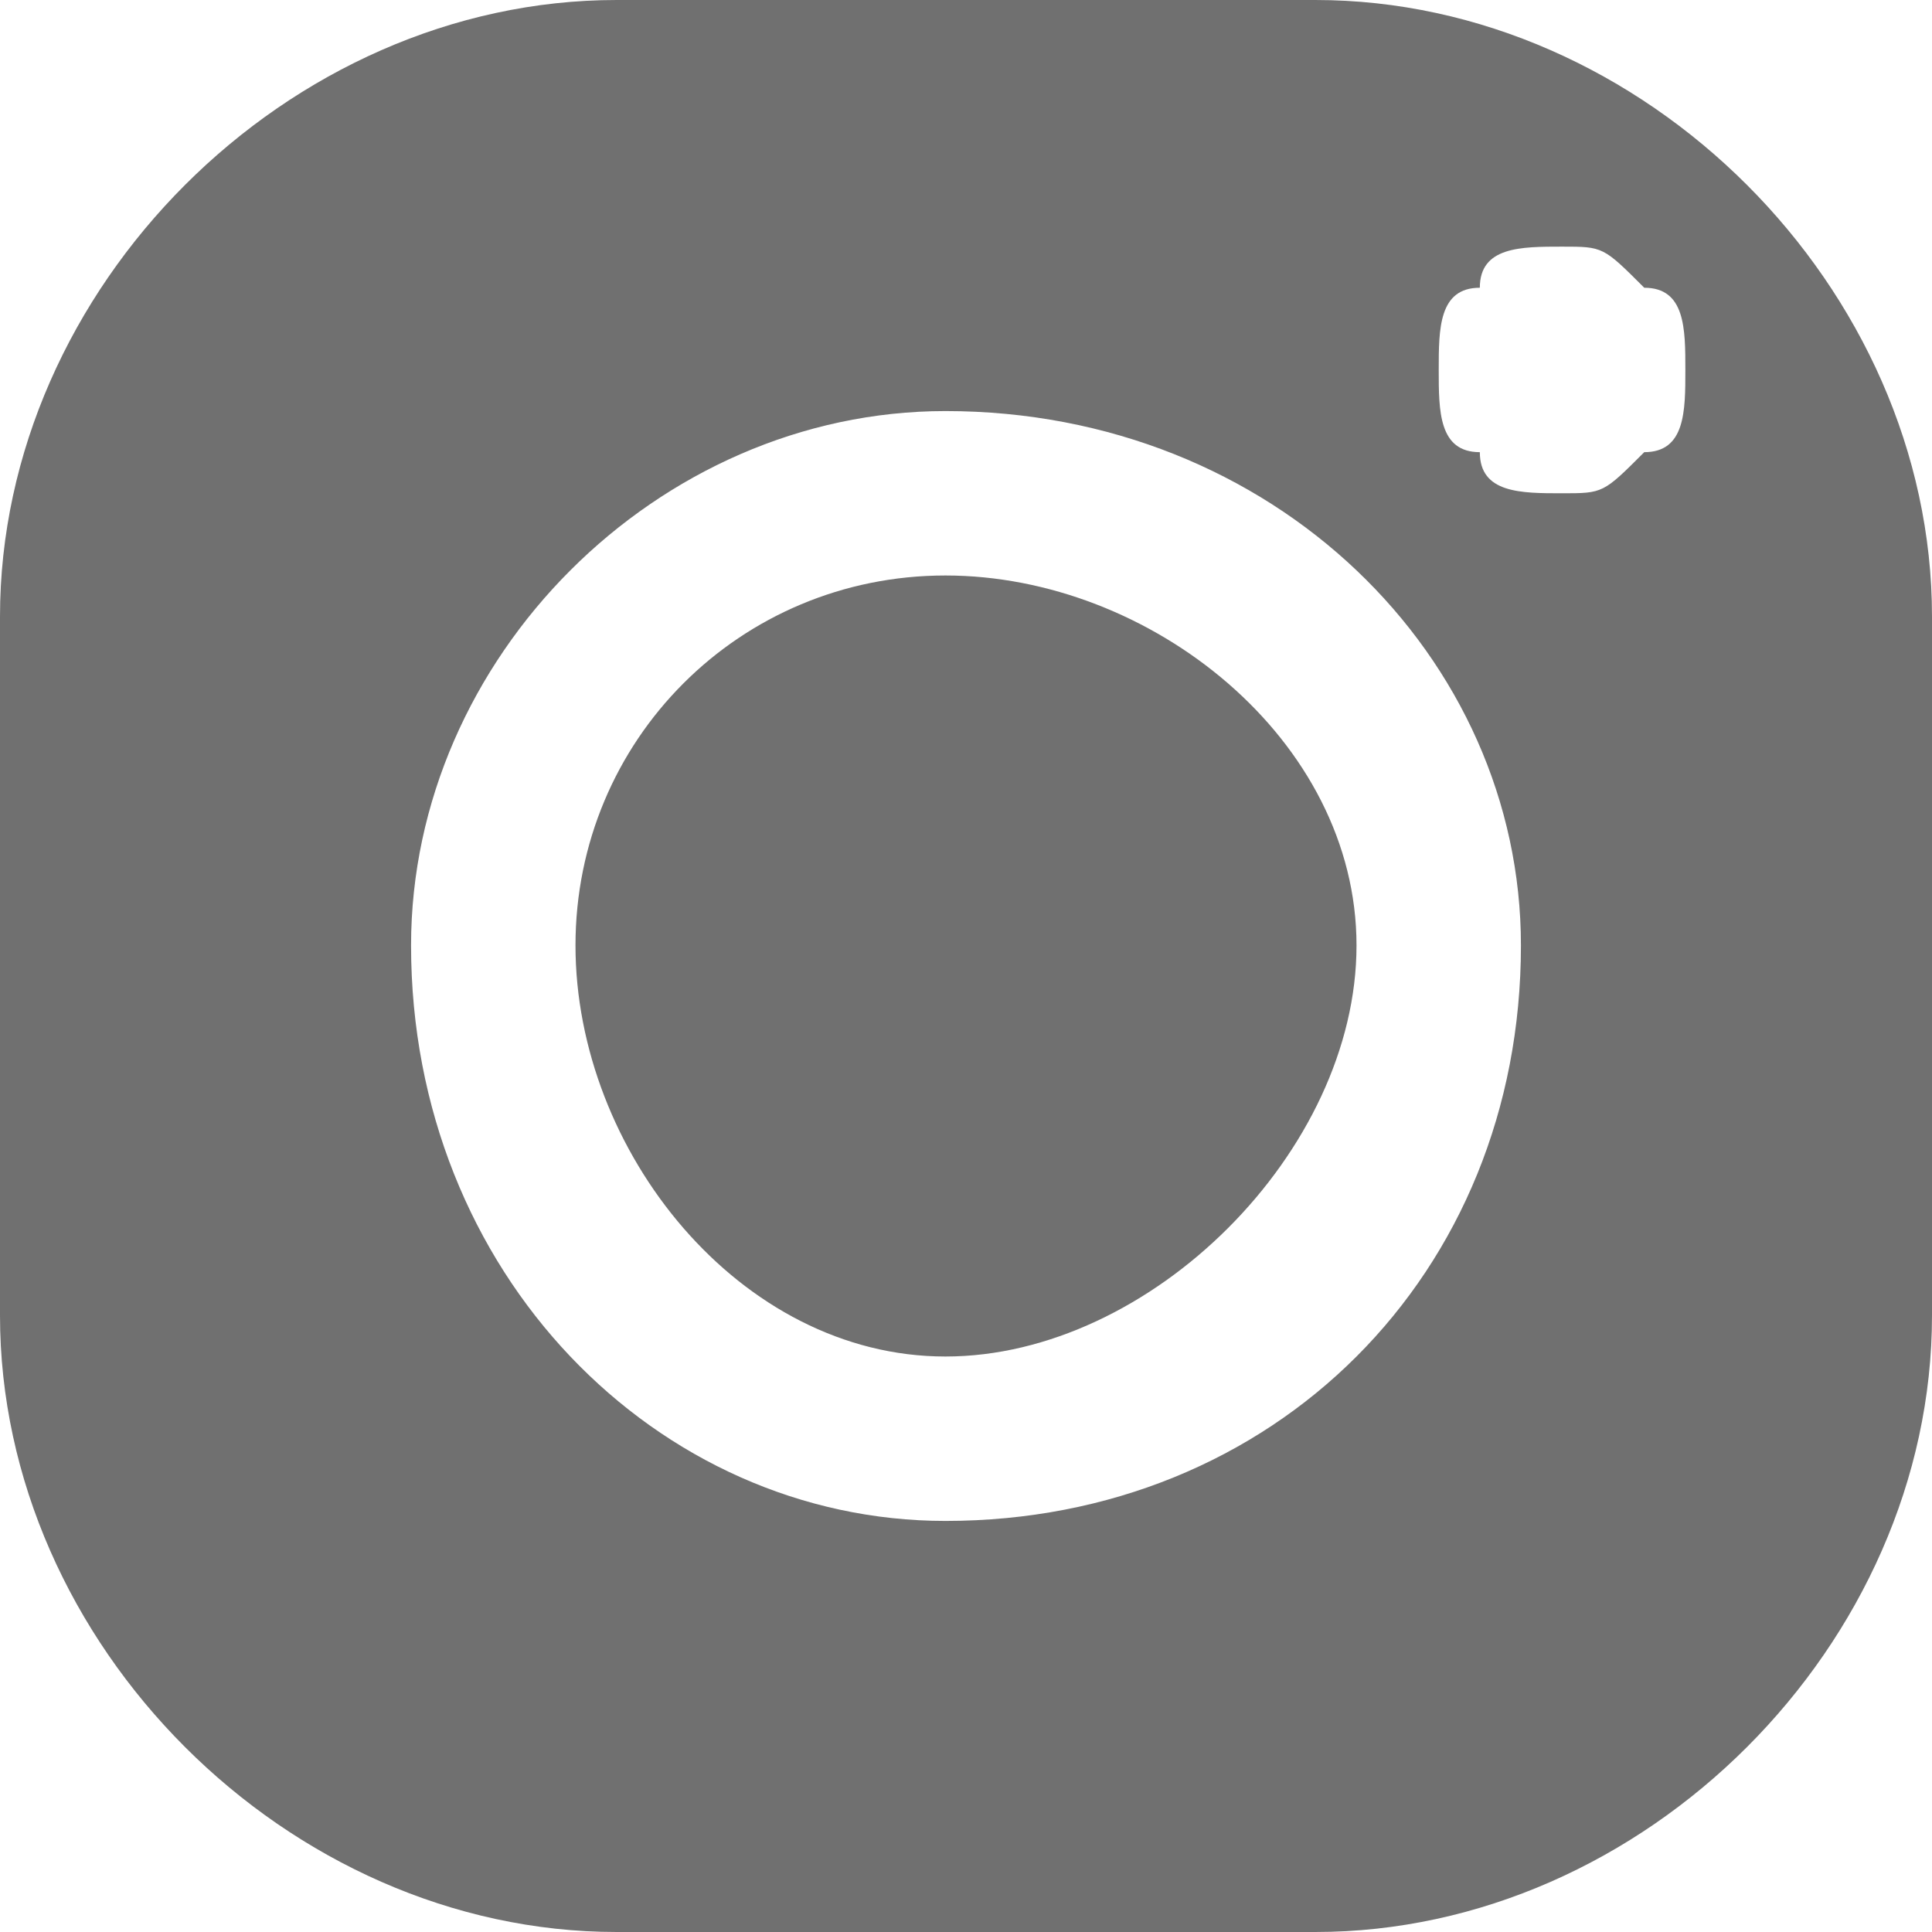
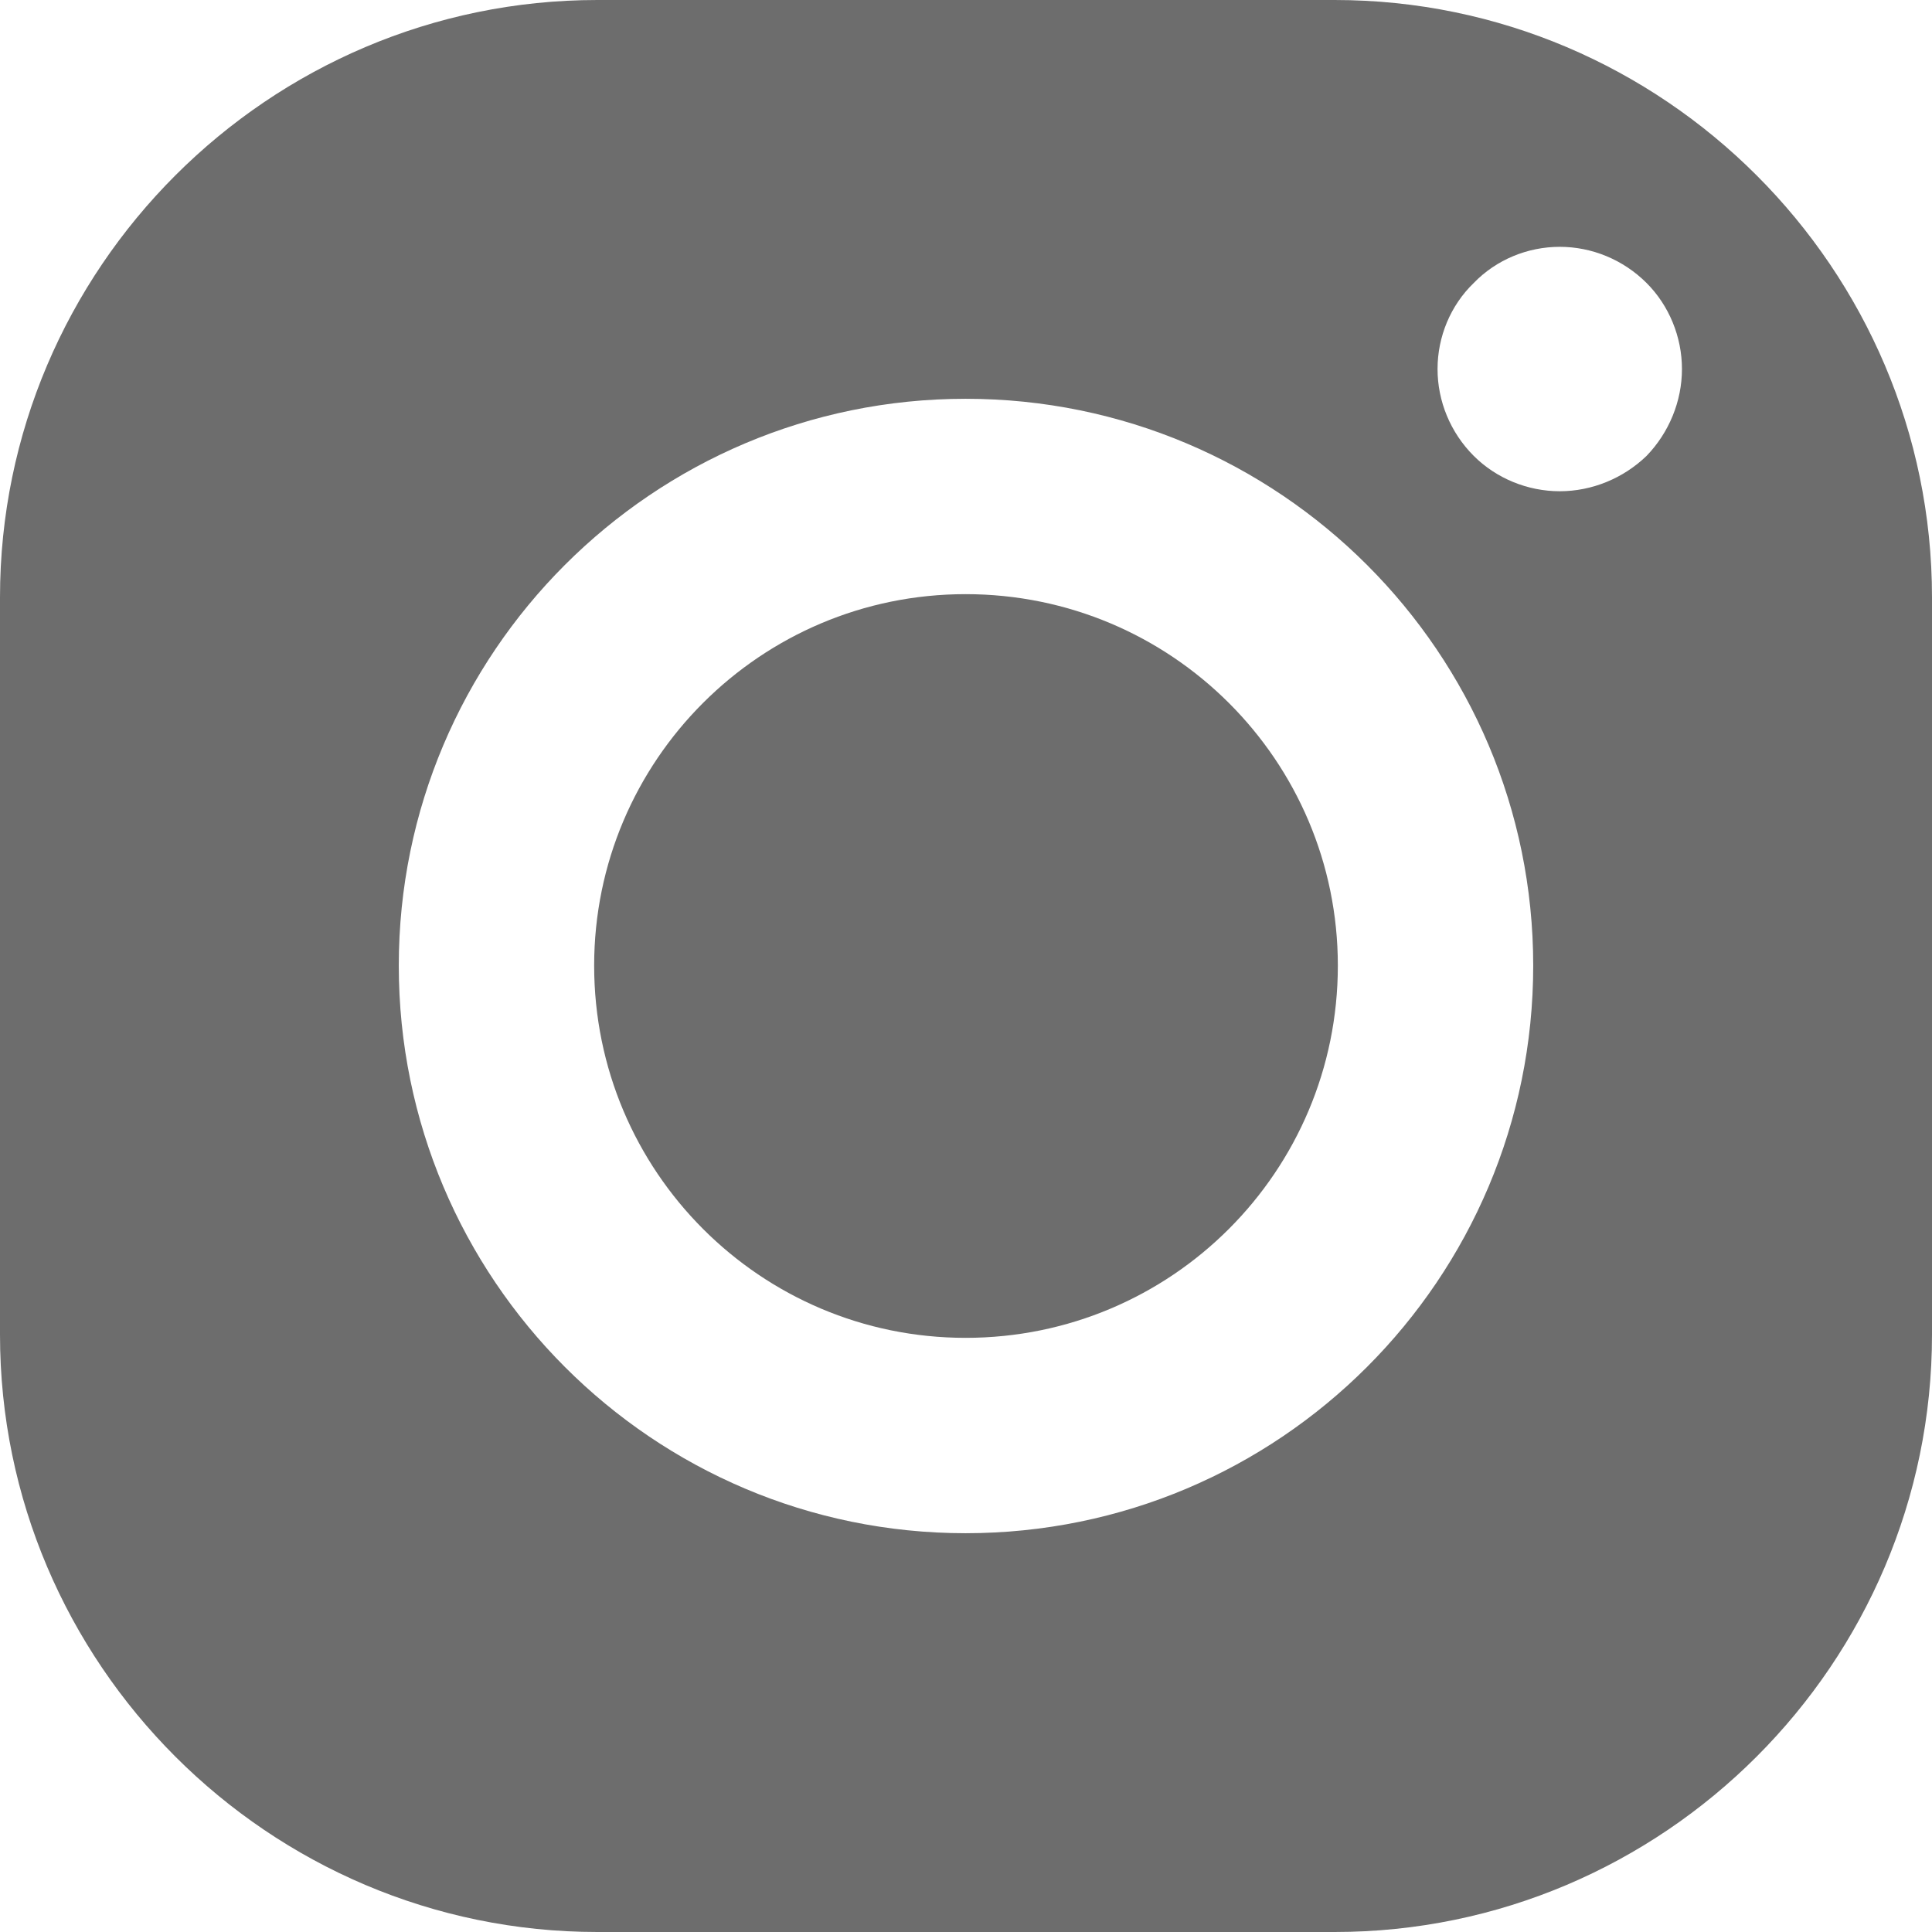
- <svg xmlns="http://www.w3.org/2000/svg" xml:space="preserve" width="7.946mm" height="7.946mm" version="1.1" style="shape-rendering:geometricPrecision; text-rendering:geometricPrecision; image-rendering:optimizeQuality; fill-rule:evenodd; clip-rule:evenodd" viewBox="0 0 47 47">
+ <svg xmlns="http://www.w3.org/2000/svg" xml:space="preserve" width="56.85mm" height="56.85mm" version="1.1" style="shape-rendering:geometricPrecision; text-rendering:geometricPrecision; image-rendering:optimizeQuality; fill-rule:evenodd; clip-rule:evenodd" viewBox="0 0 2403 2403">
  <defs>
    <style type="text/css">
   
-     .fil0 {fill:#707070}
+     .fil0 {fill:#6D6D6D}
   
  </style>
  </defs>
  <g id="Слой_x0020_1">
-     <path class="fil0" d="M15 0l17 0c8,0 15,7 15,15l0 17c0,8 -7,15 -15,15l-17 0c-8,0 -15,-7 -15,-15l0 -17c0,-8 7,-15 15,-15zm23 6c-1,0 -2,0 -2,1 -1,0 -1,1 -1,2 0,1 0,2 1,2 0,1 1,1 2,1 1,0 1,0 2,-1 1,0 1,-1 1,-2 0,-1 0,-2 -1,-2 -1,-1 -1,-1 -2,-1zm-15 4c-7,0 -13,6 -13,13 0,8 6,14 13,14 8,0 14,-6 14,-14 0,-7 -6,-13 -14,-13zm0 23c-5,0 -9,-5 -9,-10 0,-5 4,-9 9,-9 5,0 10,4 10,9 0,5 -5,10 -10,10z" />
+     <path class="fil0" d="M743 0l917 0c409,0 743,334 743,743l0 917c0,409 -334,743 -743,743l-917 0c-409,0 -743,-334 -743,-743l0 -917c0,-409 334,-743 743,-743zm1197 307c-40,0 -79,16 -107,45 -29,28 -45,67 -45,107 0,40 16,79 45,108 28,28 67,44 107,44 40,0 79,-16 108,-44 28,-29 44,-68 44,-108 0,-40 -16,-79 -44,-107 -29,-29 -68,-45 -108,-45zm-739 189c-389,0 -705,316 -705,705 0,390 316,706 705,706 390,0 706,-316 706,-706 0,-389 -316,-705 -706,-705zm0 1168c-255,0 -462,-207 -462,-463 0,-255 207,-462 462,-462 256,0 463,207 463,462 0,256 -207,463 -463,463z" />
  </g>
</svg>
